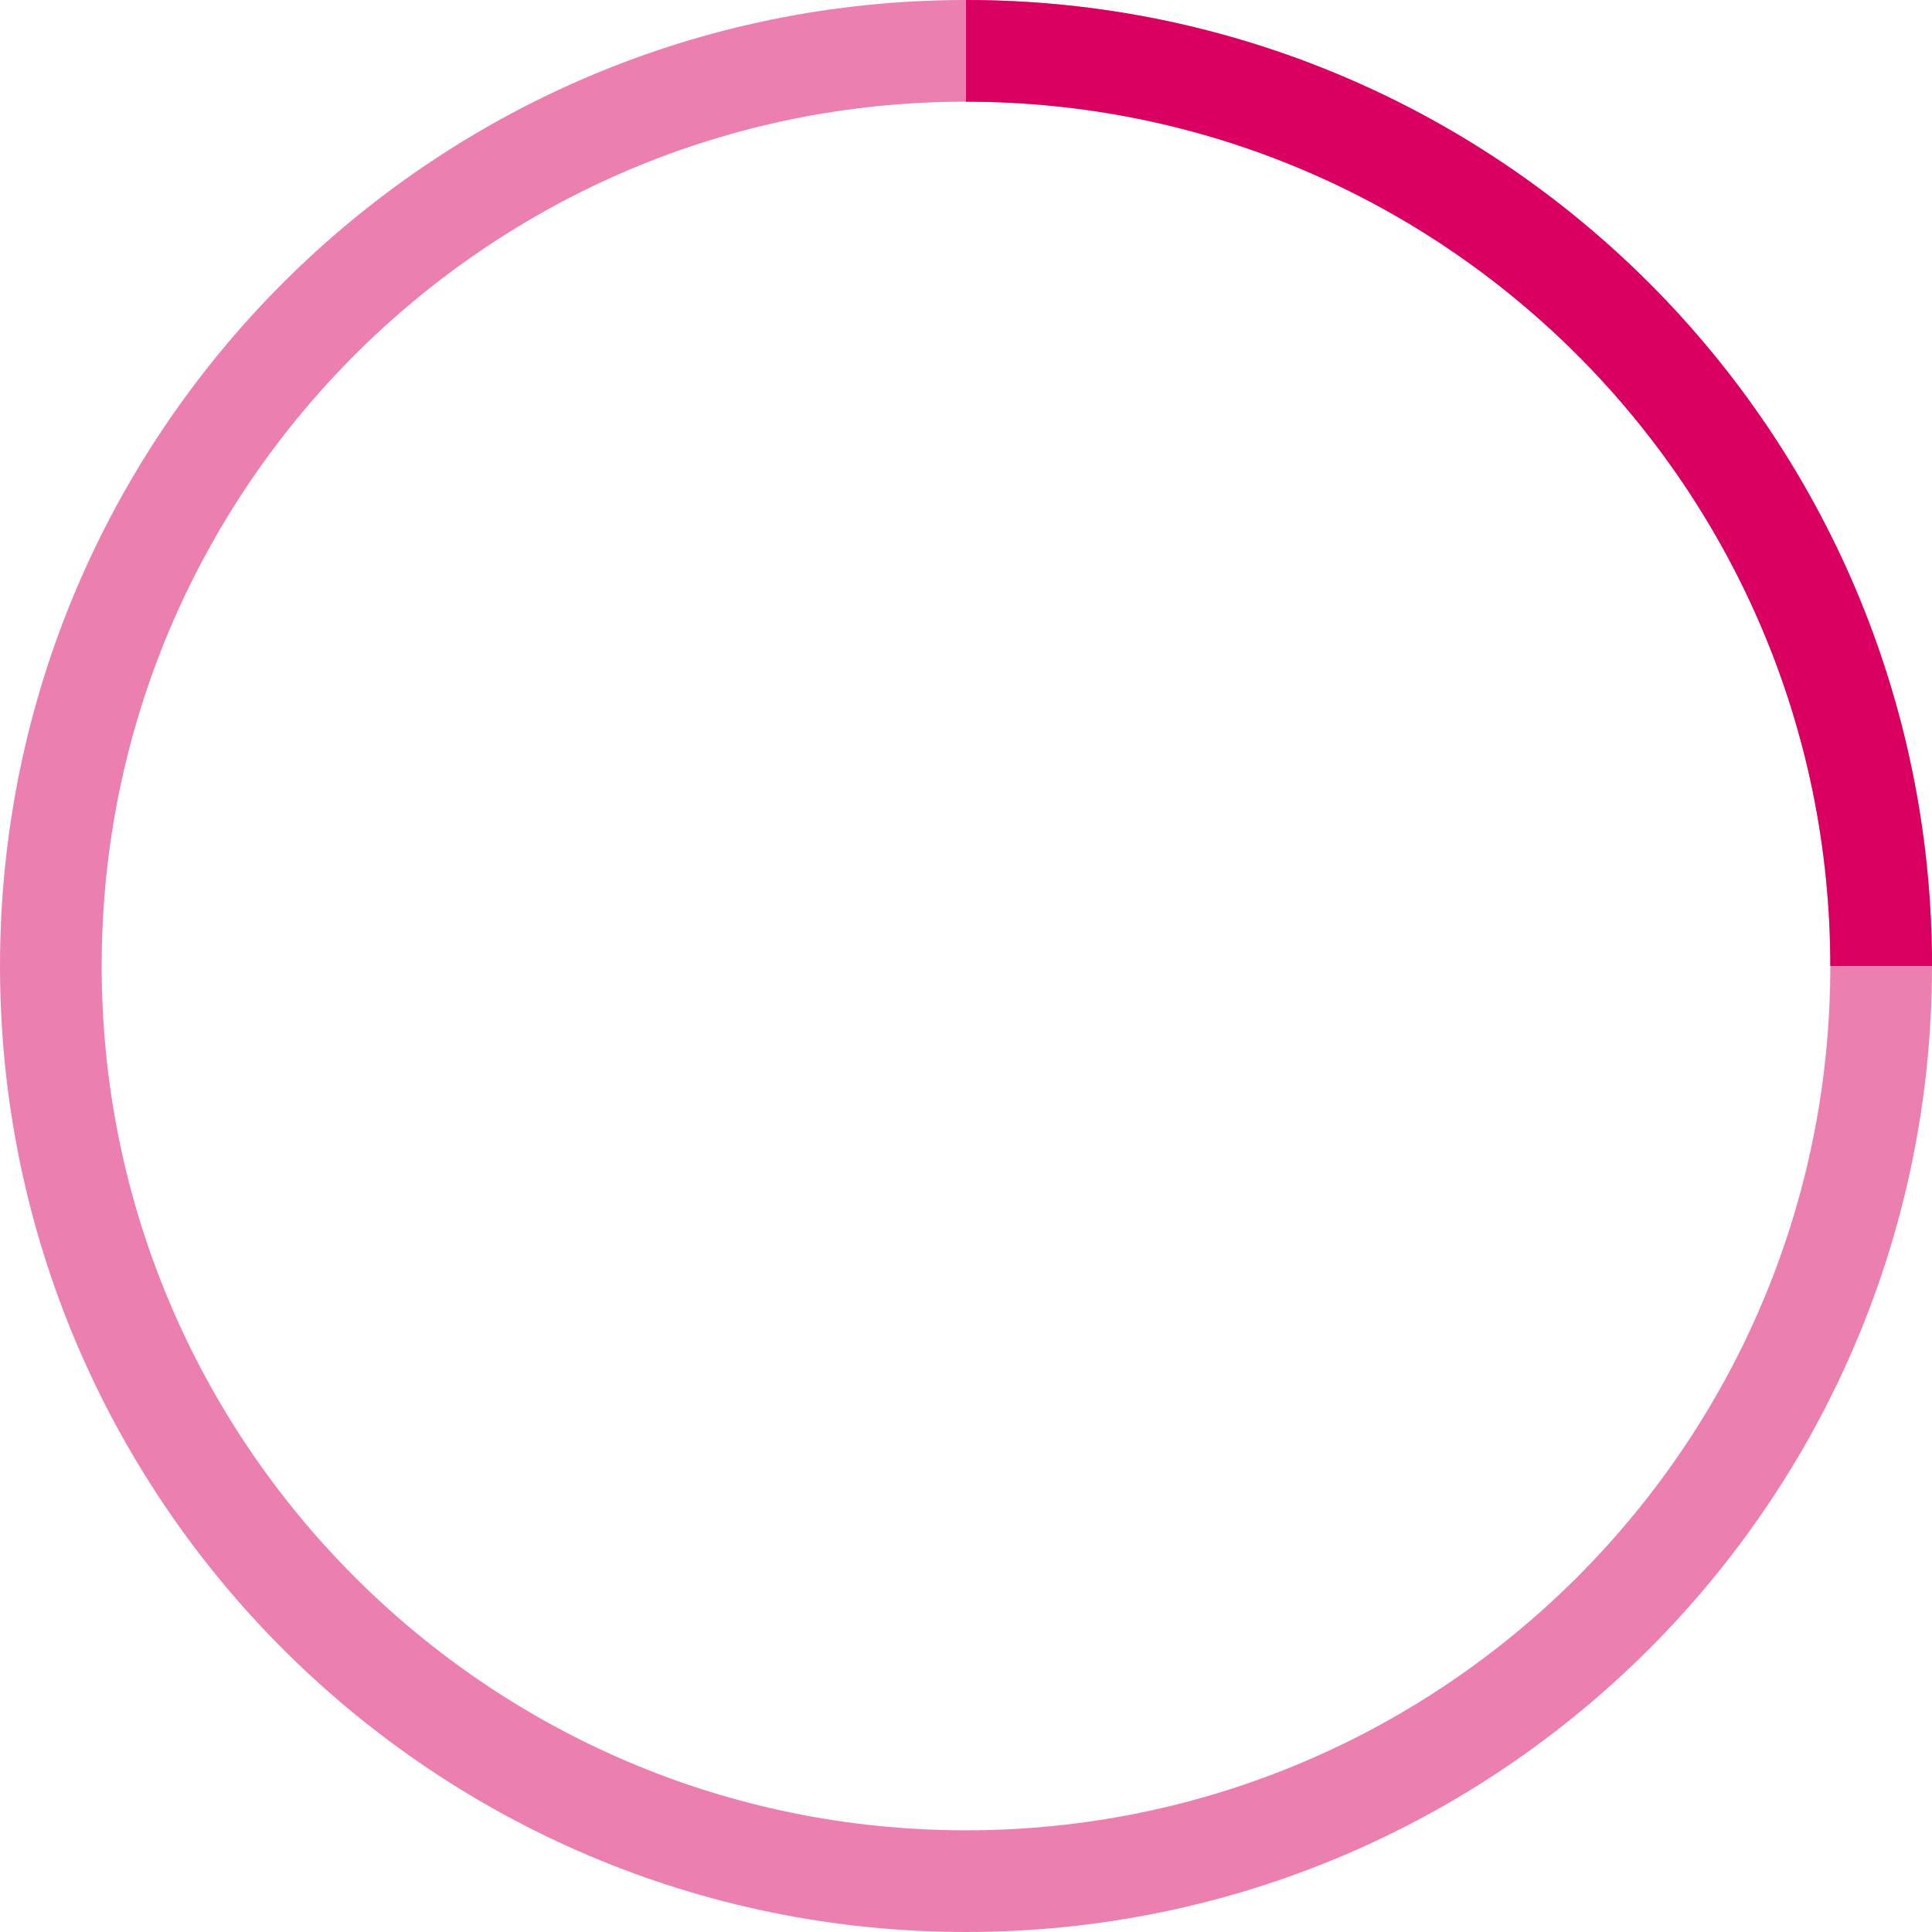
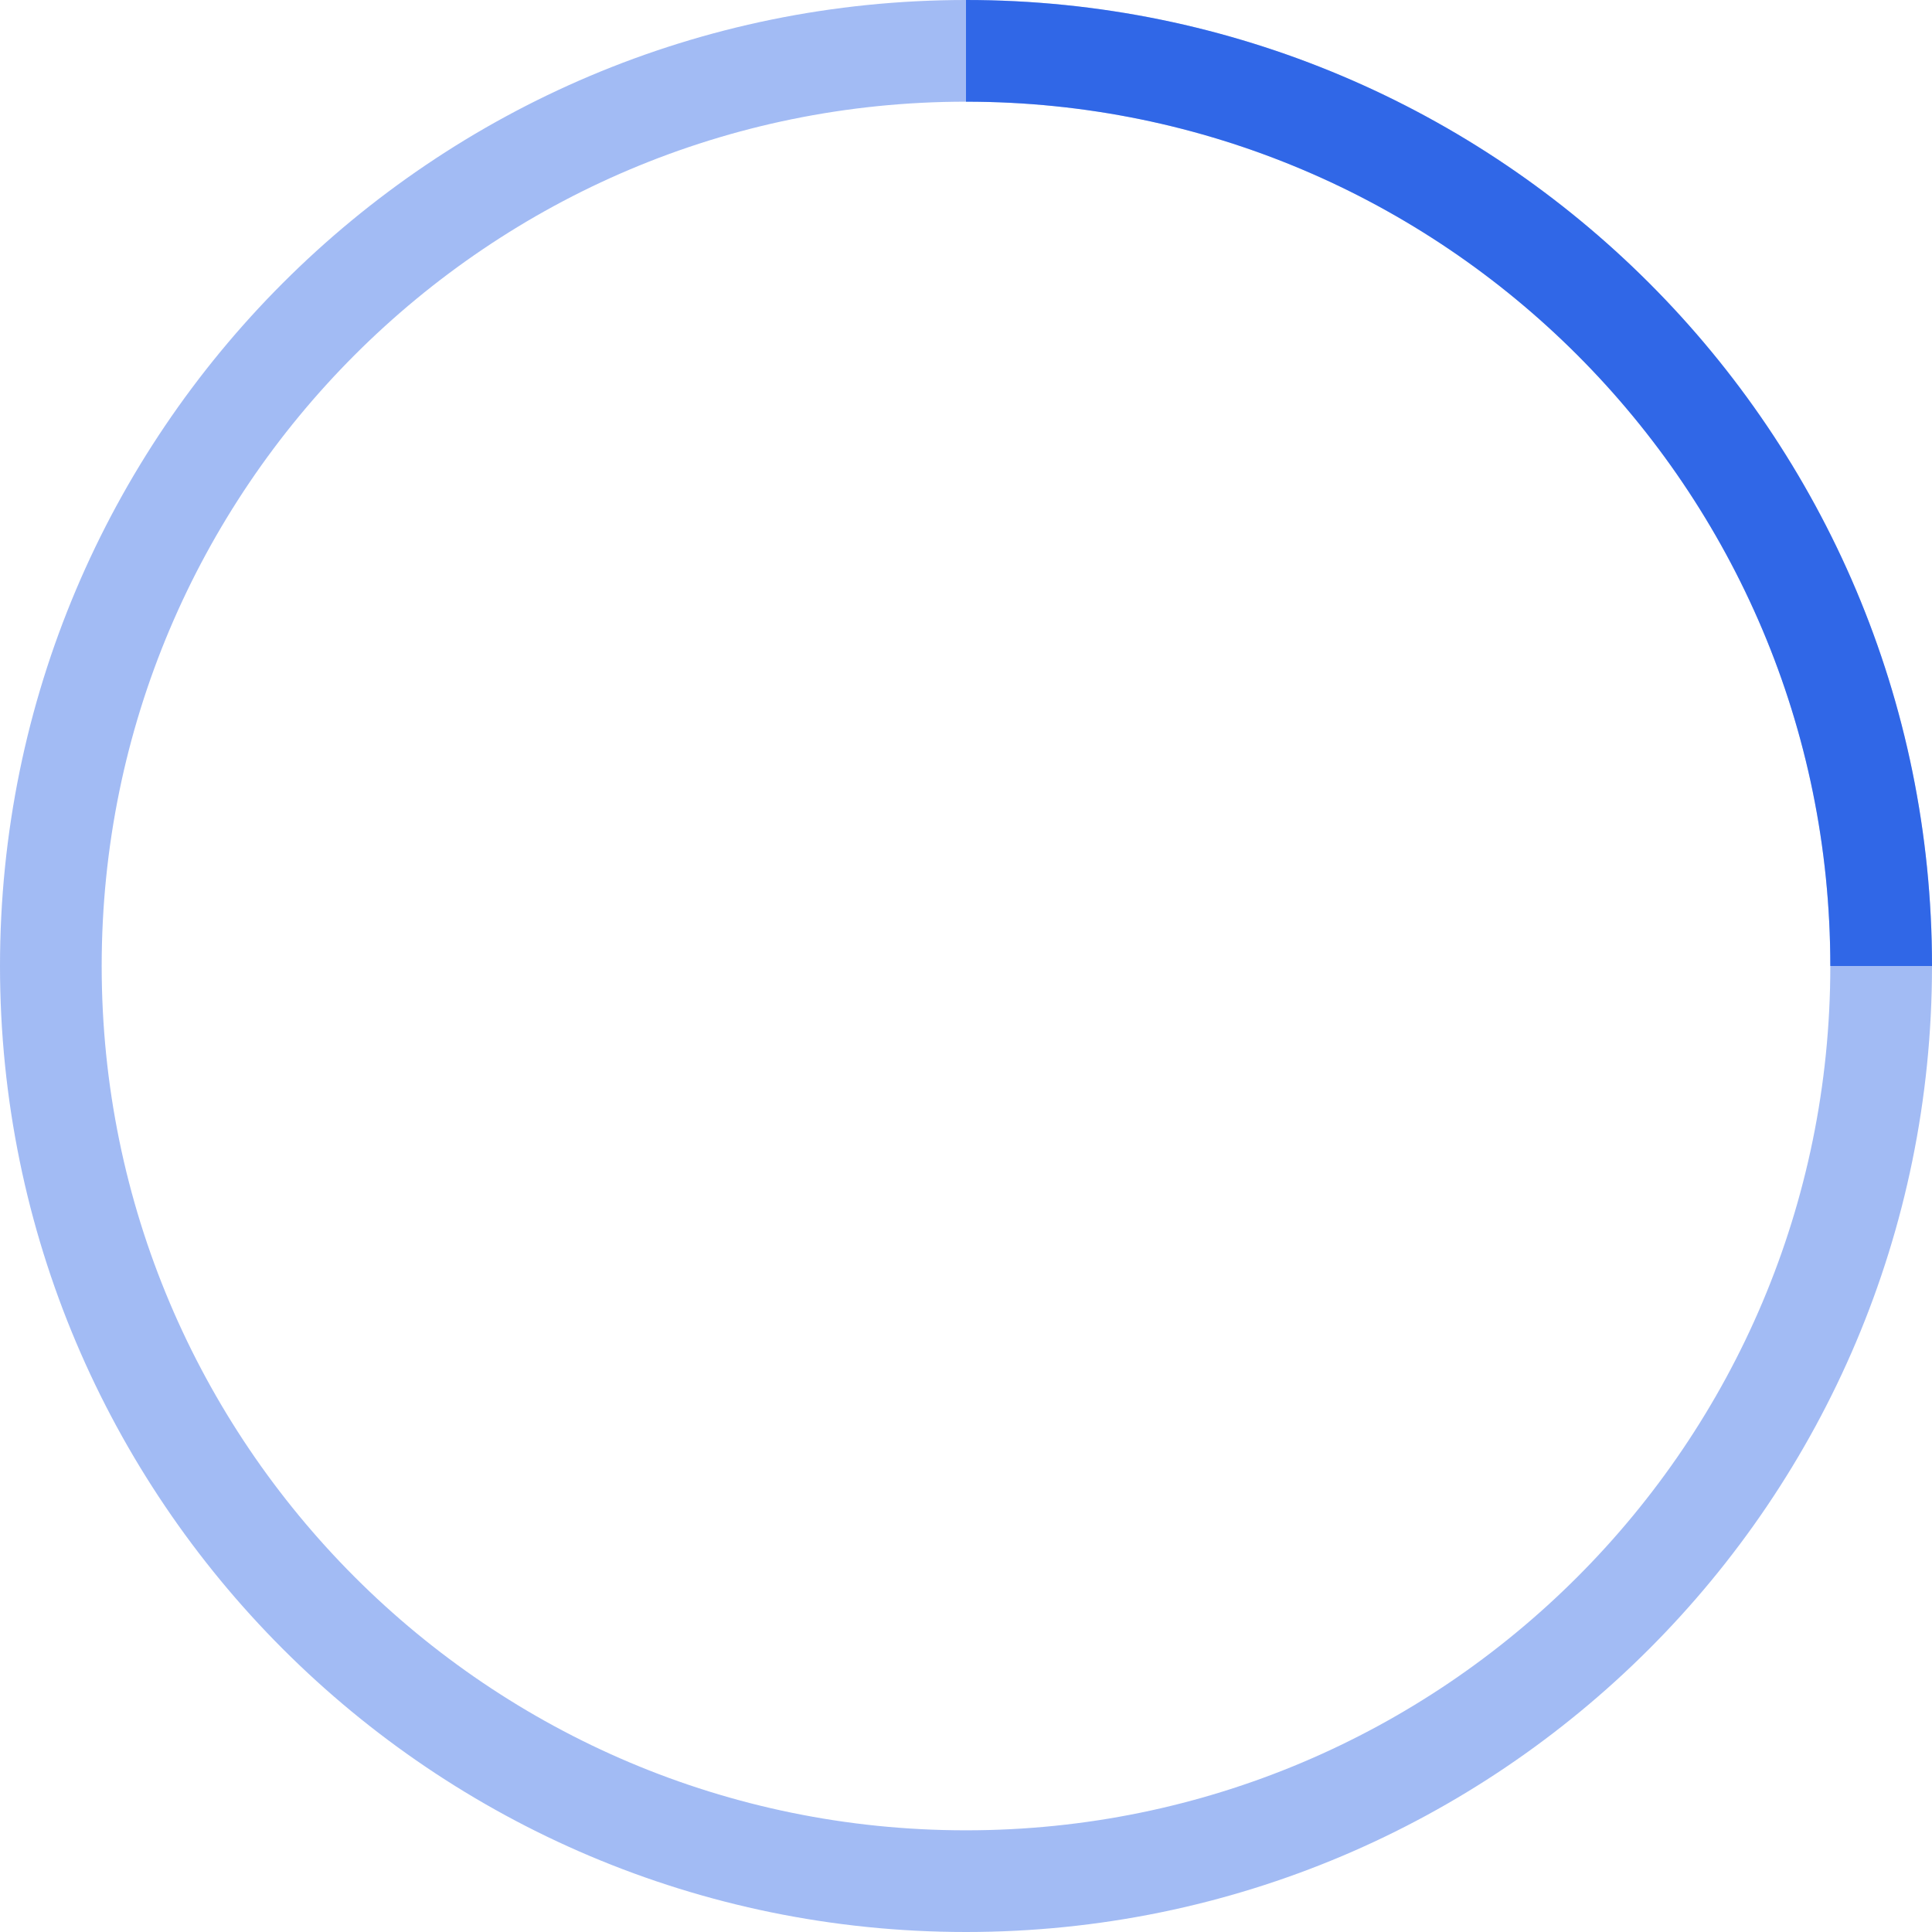
- <svg xmlns="http://www.w3.org/2000/svg" width="38" height="38" viewBox="0 0 38 38" stroke="#d90062">
+ <svg xmlns="http://www.w3.org/2000/svg" width="38" height="38" viewBox="0 0 38 38" stroke="#0c4ce3c2">
  <g fill="none" fill-rule="evenodd">
    <g transform="translate(1 1)" stroke-width="2">
      <circle stroke-opacity=".5" cx="18" cy="18" r="18" />
      <path d="M36 18c0-9.94-8.06-18-18-18">
        <animateTransform attributeName="transform" type="rotate" from="0 18 18" to="360 18 18" dur="1s" repeatCount="indefinite" />
      </path>
    </g>
  </g>
</svg>
